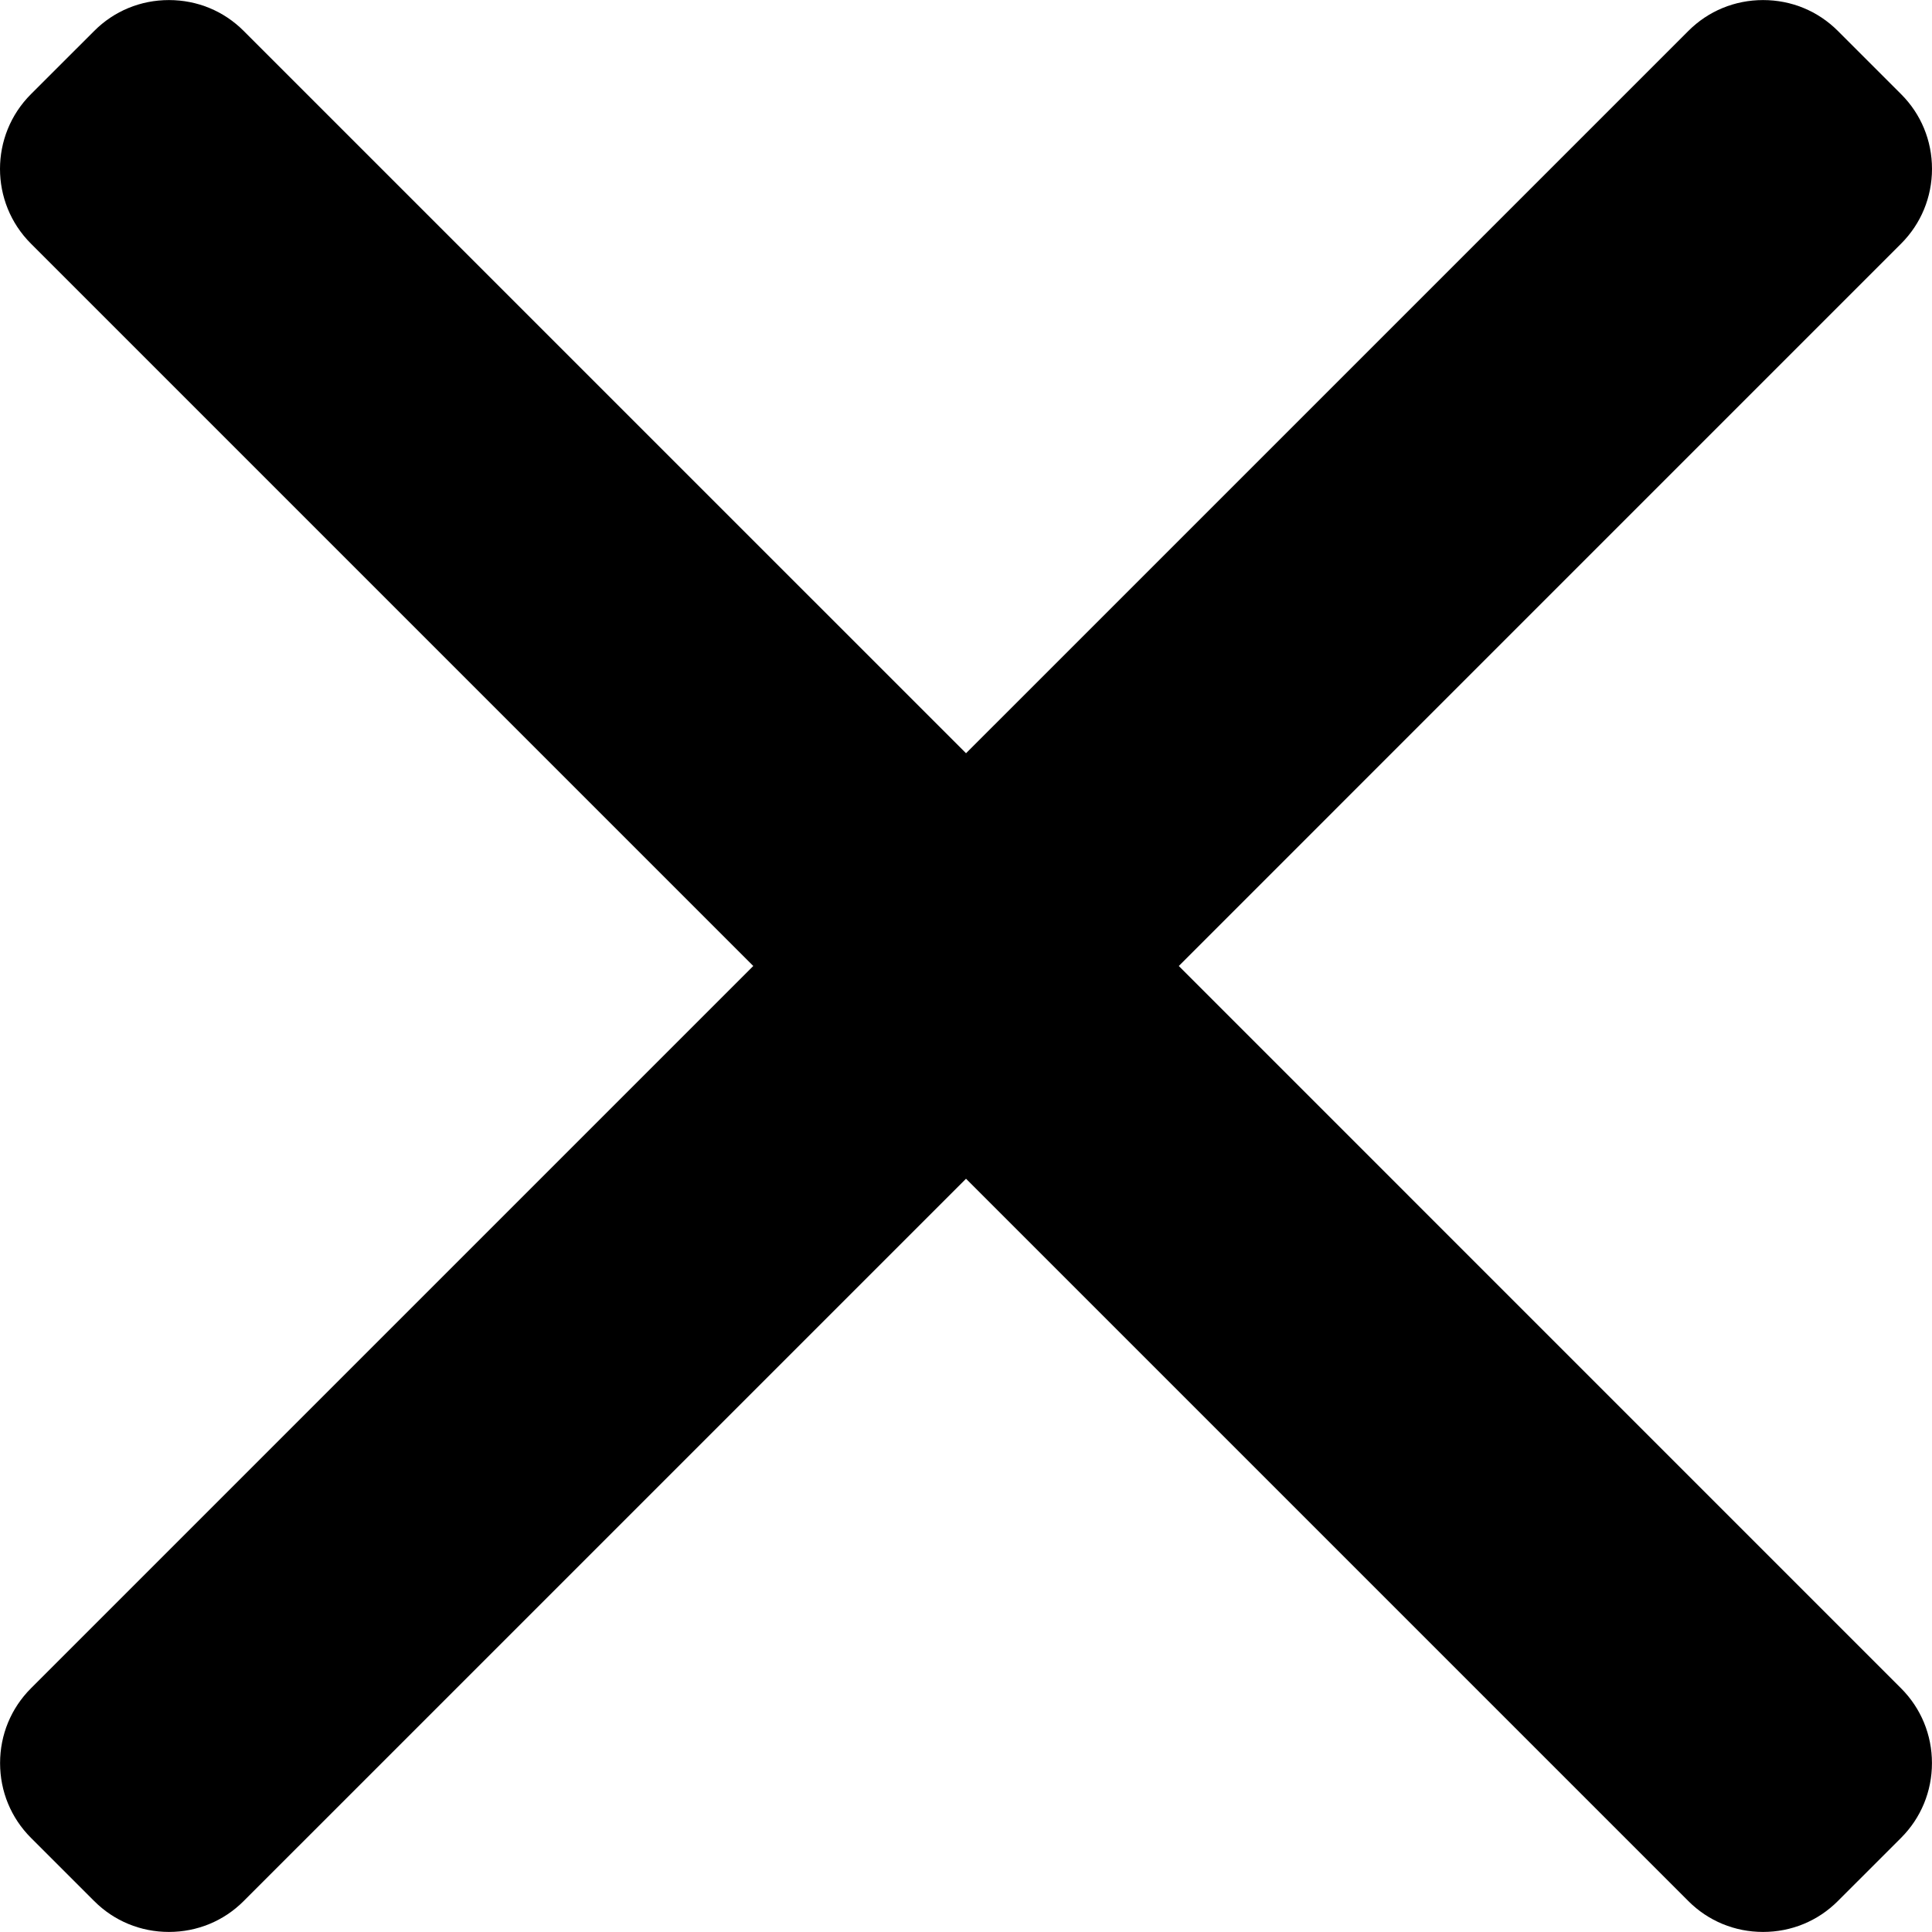
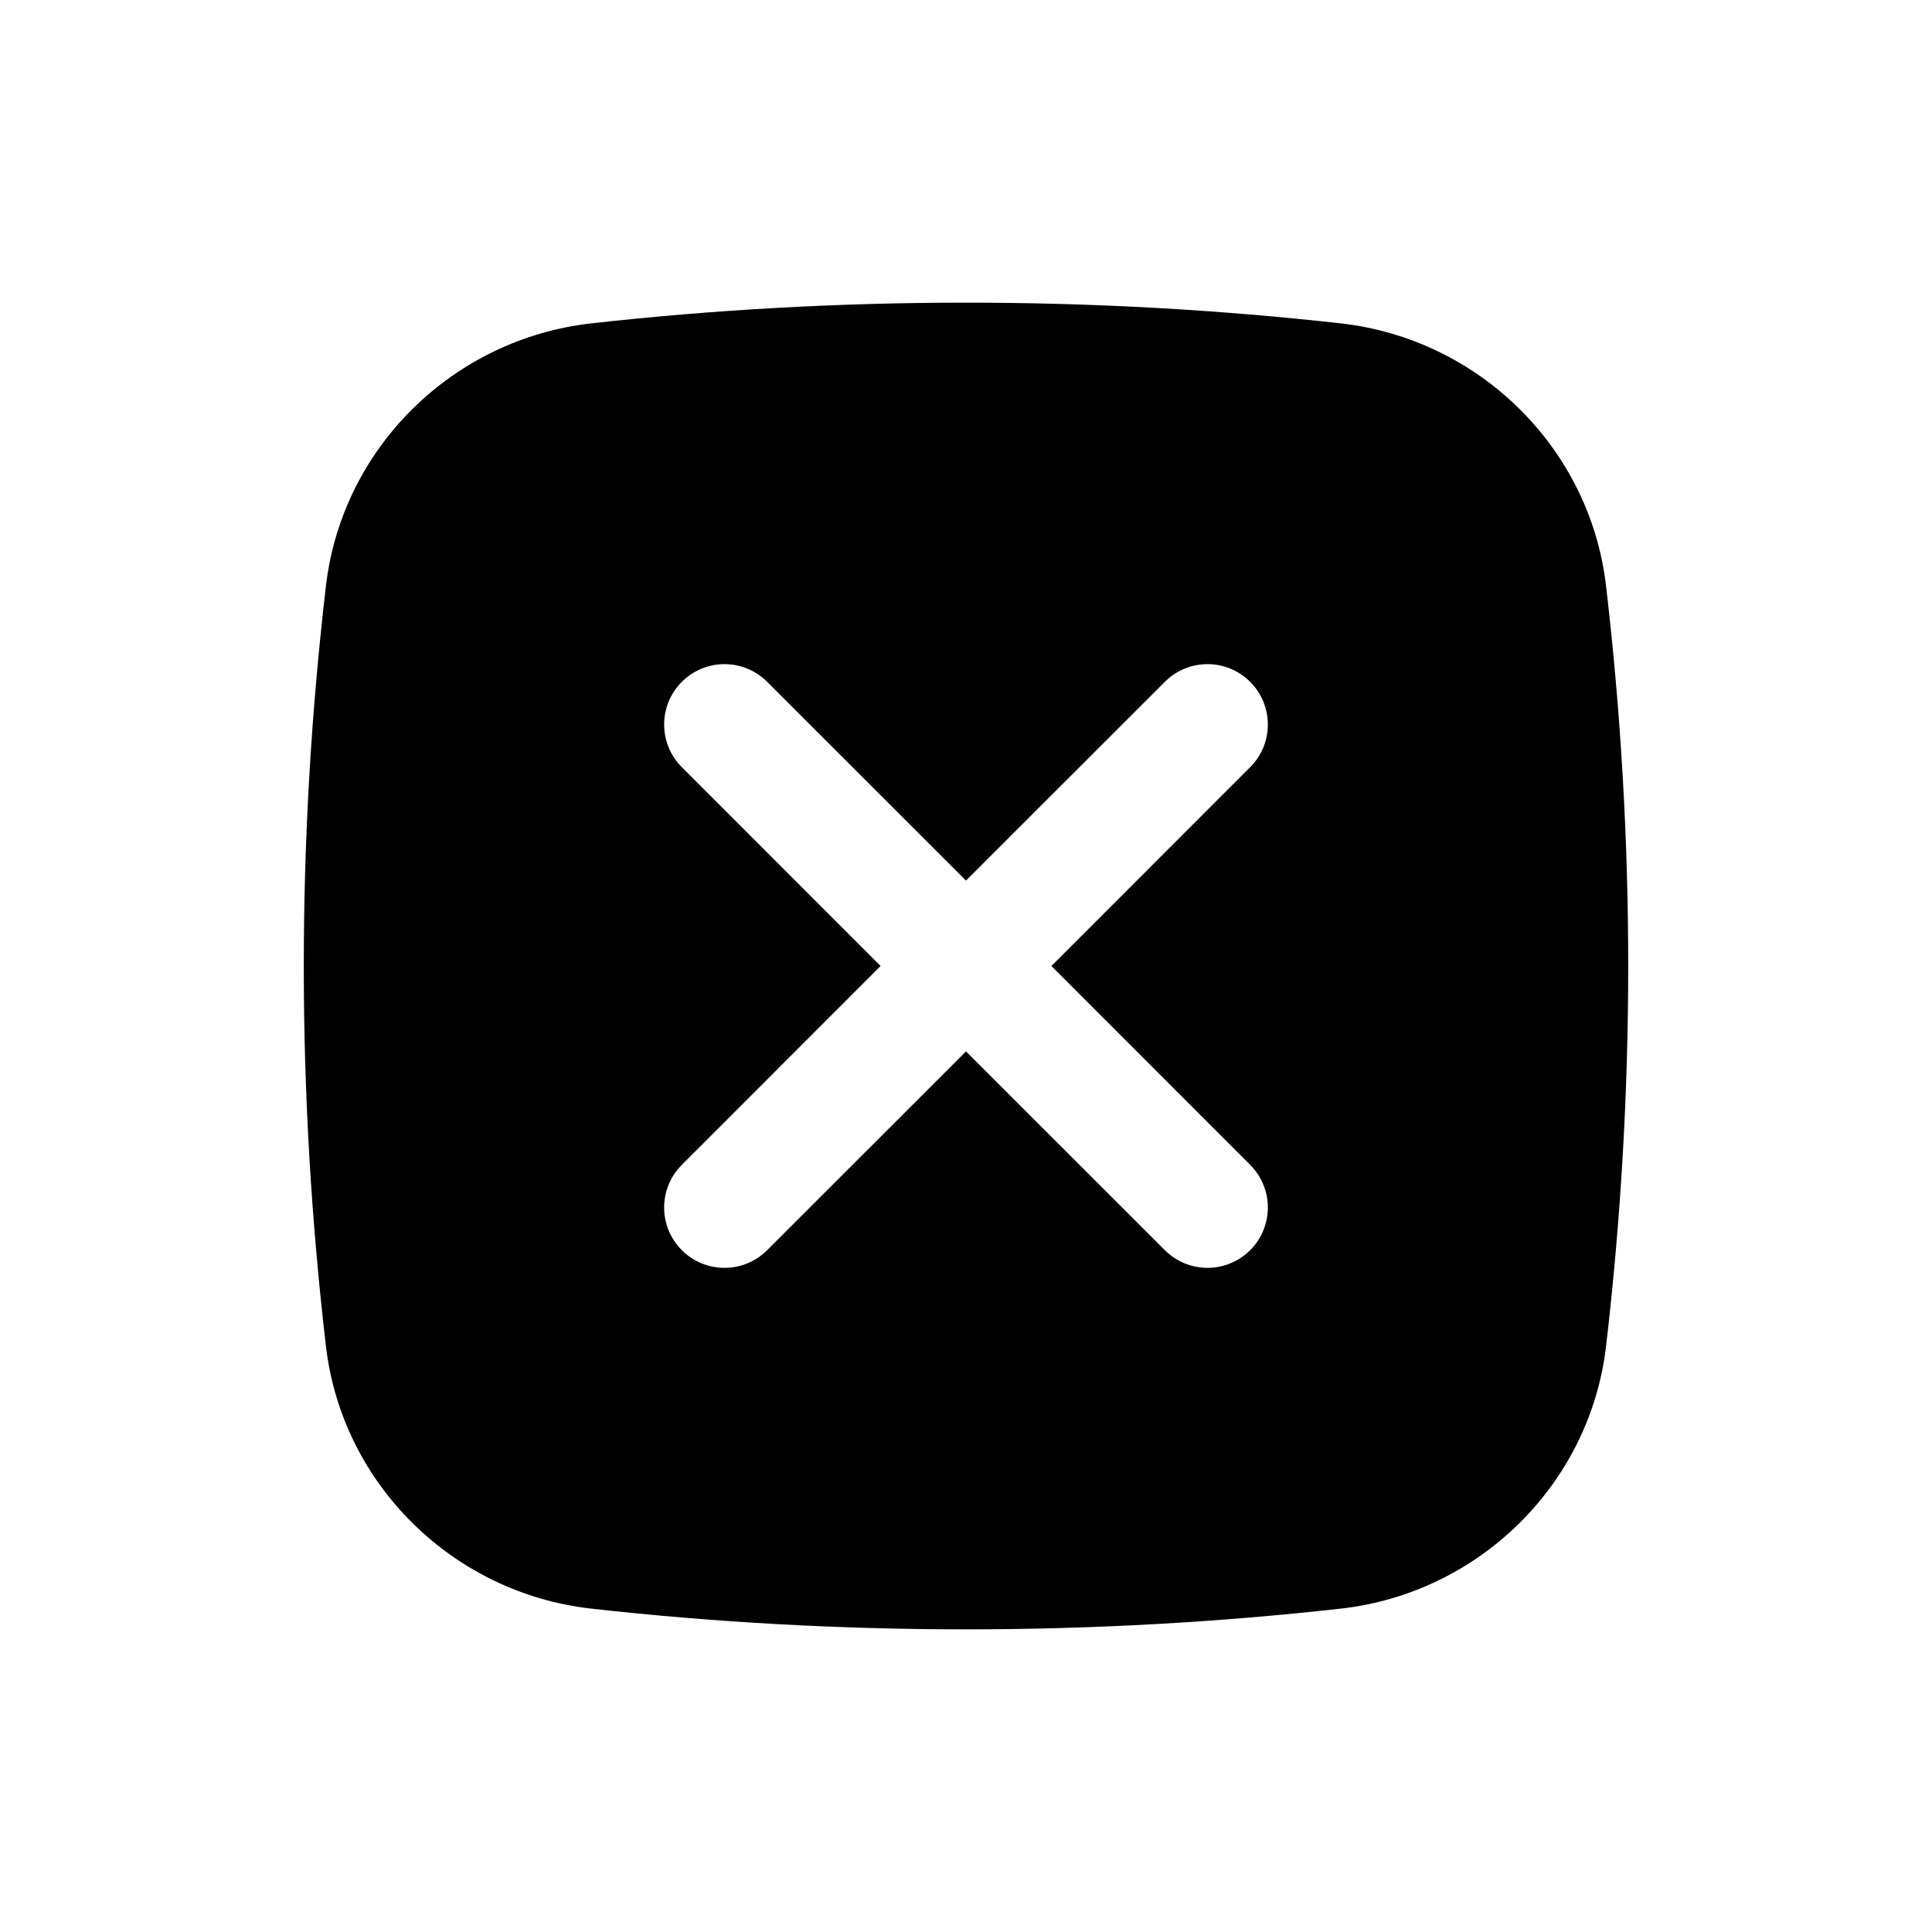
- <svg xmlns="http://www.w3.org/2000/svg" version="1.1" id="Layer_1" x="0px" y="0px" viewBox="0 0 492 492" style="enable-background:new 0 0 492 492;" xml:space="preserve">
-   <g>
-     <g>
-       <path d="M300.188,246L484.14,62.04c5.06-5.064,7.852-11.82,7.86-19.024c0-7.208-2.792-13.972-7.86-19.028L468.02,7.872    c-5.068-5.076-11.824-7.856-19.036-7.856c-7.2,0-13.956,2.78-19.024,7.856L246.008,191.82L62.048,7.872    c-5.06-5.076-11.82-7.856-19.028-7.856c-7.2,0-13.96,2.78-19.02,7.856L7.872,23.988c-10.496,10.496-10.496,27.568,0,38.052    L191.828,246L7.872,429.952c-5.064,5.072-7.852,11.828-7.852,19.032c0,7.204,2.788,13.96,7.852,19.028l16.124,16.116    c5.06,5.072,11.824,7.856,19.02,7.856c7.208,0,13.968-2.784,19.028-7.856l183.96-183.952l183.952,183.952    c5.068,5.072,11.824,7.856,19.024,7.856h0.008c7.204,0,13.96-2.784,19.028-7.856l16.12-16.116    c5.06-5.064,7.852-11.824,7.852-19.028c0-7.204-2.792-13.96-7.852-19.028L300.188,246z" />
-     </g>
-   </g>
-   <g>
- </g>
-   <g>
- </g>
-   <g>
- </g>
-   <g>
- </g>
-   <g>
- </g>
-   <g>
- </g>
-   <g>
- </g>
-   <g>
- </g>
-   <g>
- </g>
-   <g>
- </g>
-   <g>
- </g>
-   <g>
- </g>
-   <g>
- </g>
-   <g>
- </g>
-   <g>
- </g>
+ <svg xmlns="http://www.w3.org/2000/svg" width="24" height="24" viewBox="0 0 24 24" fill="none">
+   <path fill-rule="evenodd" clip-rule="evenodd" d="M7.345 4.017C10.414 3.674 13.586 3.674 16.655 4.017C18.368 4.209 19.75 5.558 19.951 7.278C20.318 10.415 20.318 13.585 19.951 16.723C19.75 18.442 18.368 19.791 16.655 19.983C13.586 20.326 10.414 20.326 7.345 19.983C5.632 19.791 4.25 18.442 4.049 16.723C3.682 13.585 3.682 10.415 4.049 7.278C4.25 5.558 5.632 4.209 7.345 4.017ZM8.47 8.47C8.763 8.177 9.237 8.177 9.53 8.47L12 10.939L14.47 8.47C14.763 8.177 15.237 8.177 15.53 8.47C15.823 8.763 15.823 9.238 15.53 9.53L13.061 12L15.53 14.47C15.823 14.763 15.823 15.238 15.53 15.53C15.237 15.823 14.763 15.823 14.47 15.53L12 13.061L9.53 15.53C9.237 15.823 8.763 15.823 8.47 15.53C8.177 15.238 8.177 14.763 8.47 14.47L10.939 12L8.47 9.53C8.177 9.238 8.177 8.763 8.47 8.47Z" fill="black" />
</svg>
